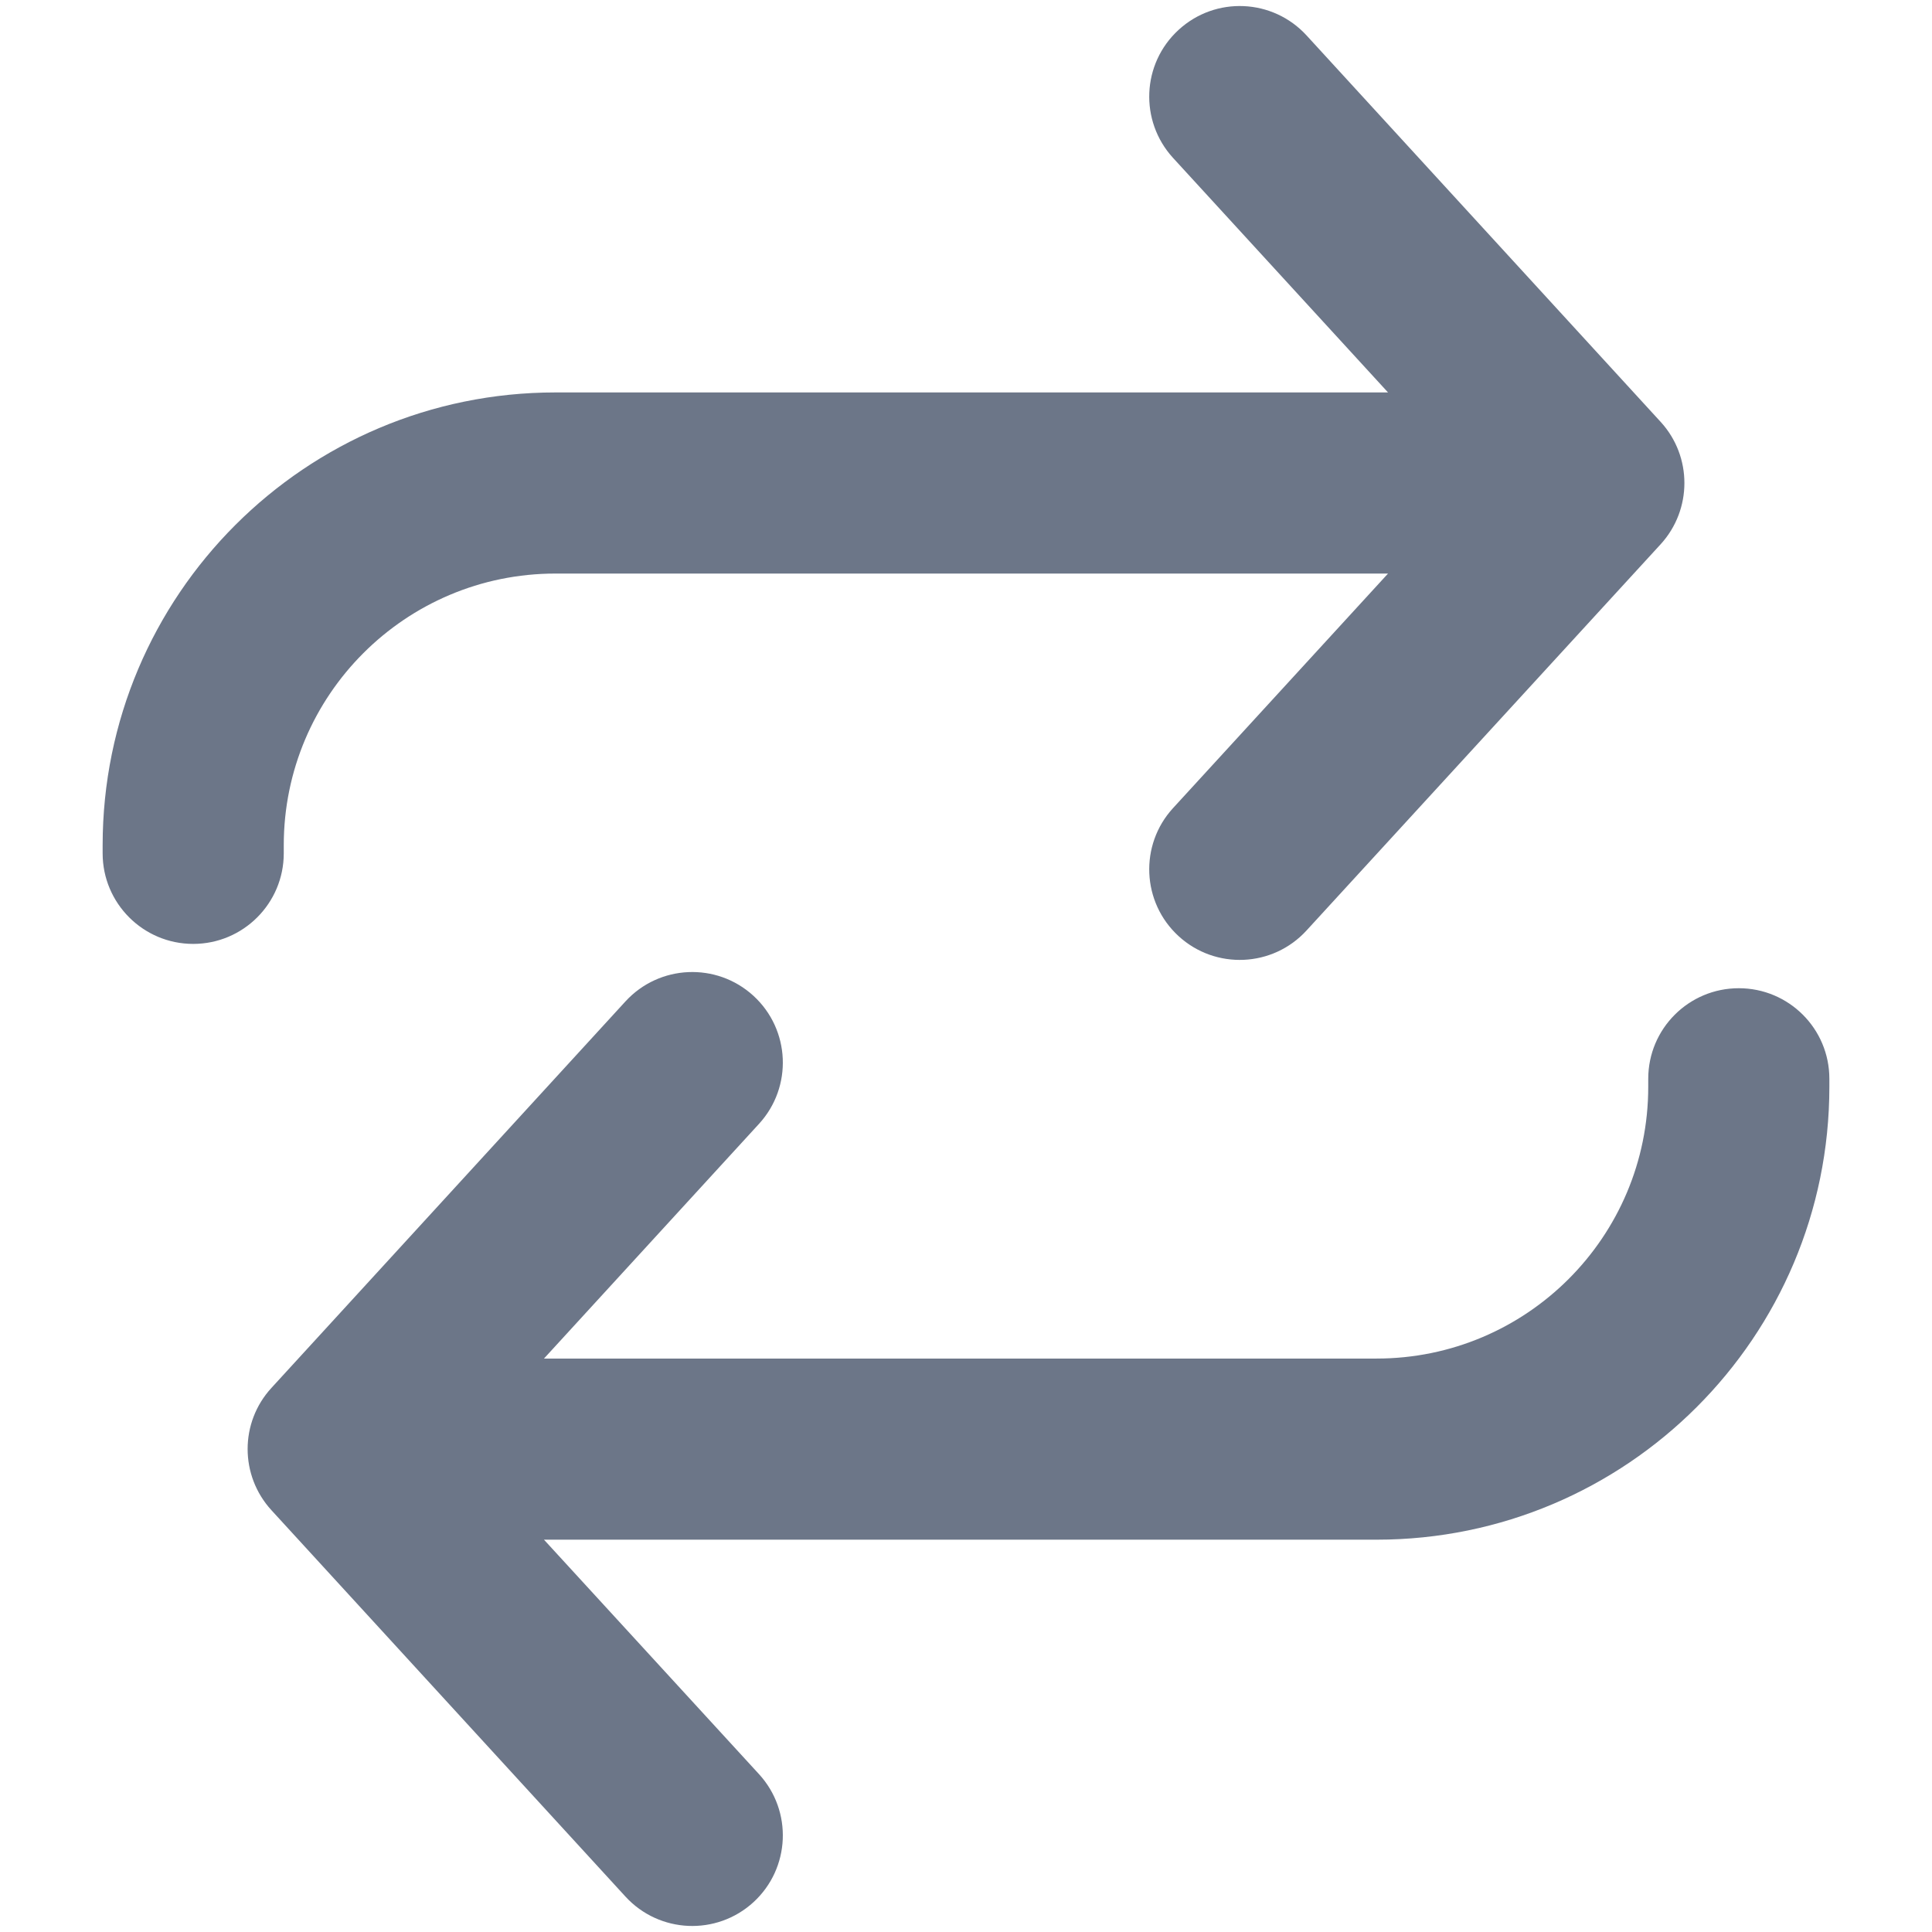
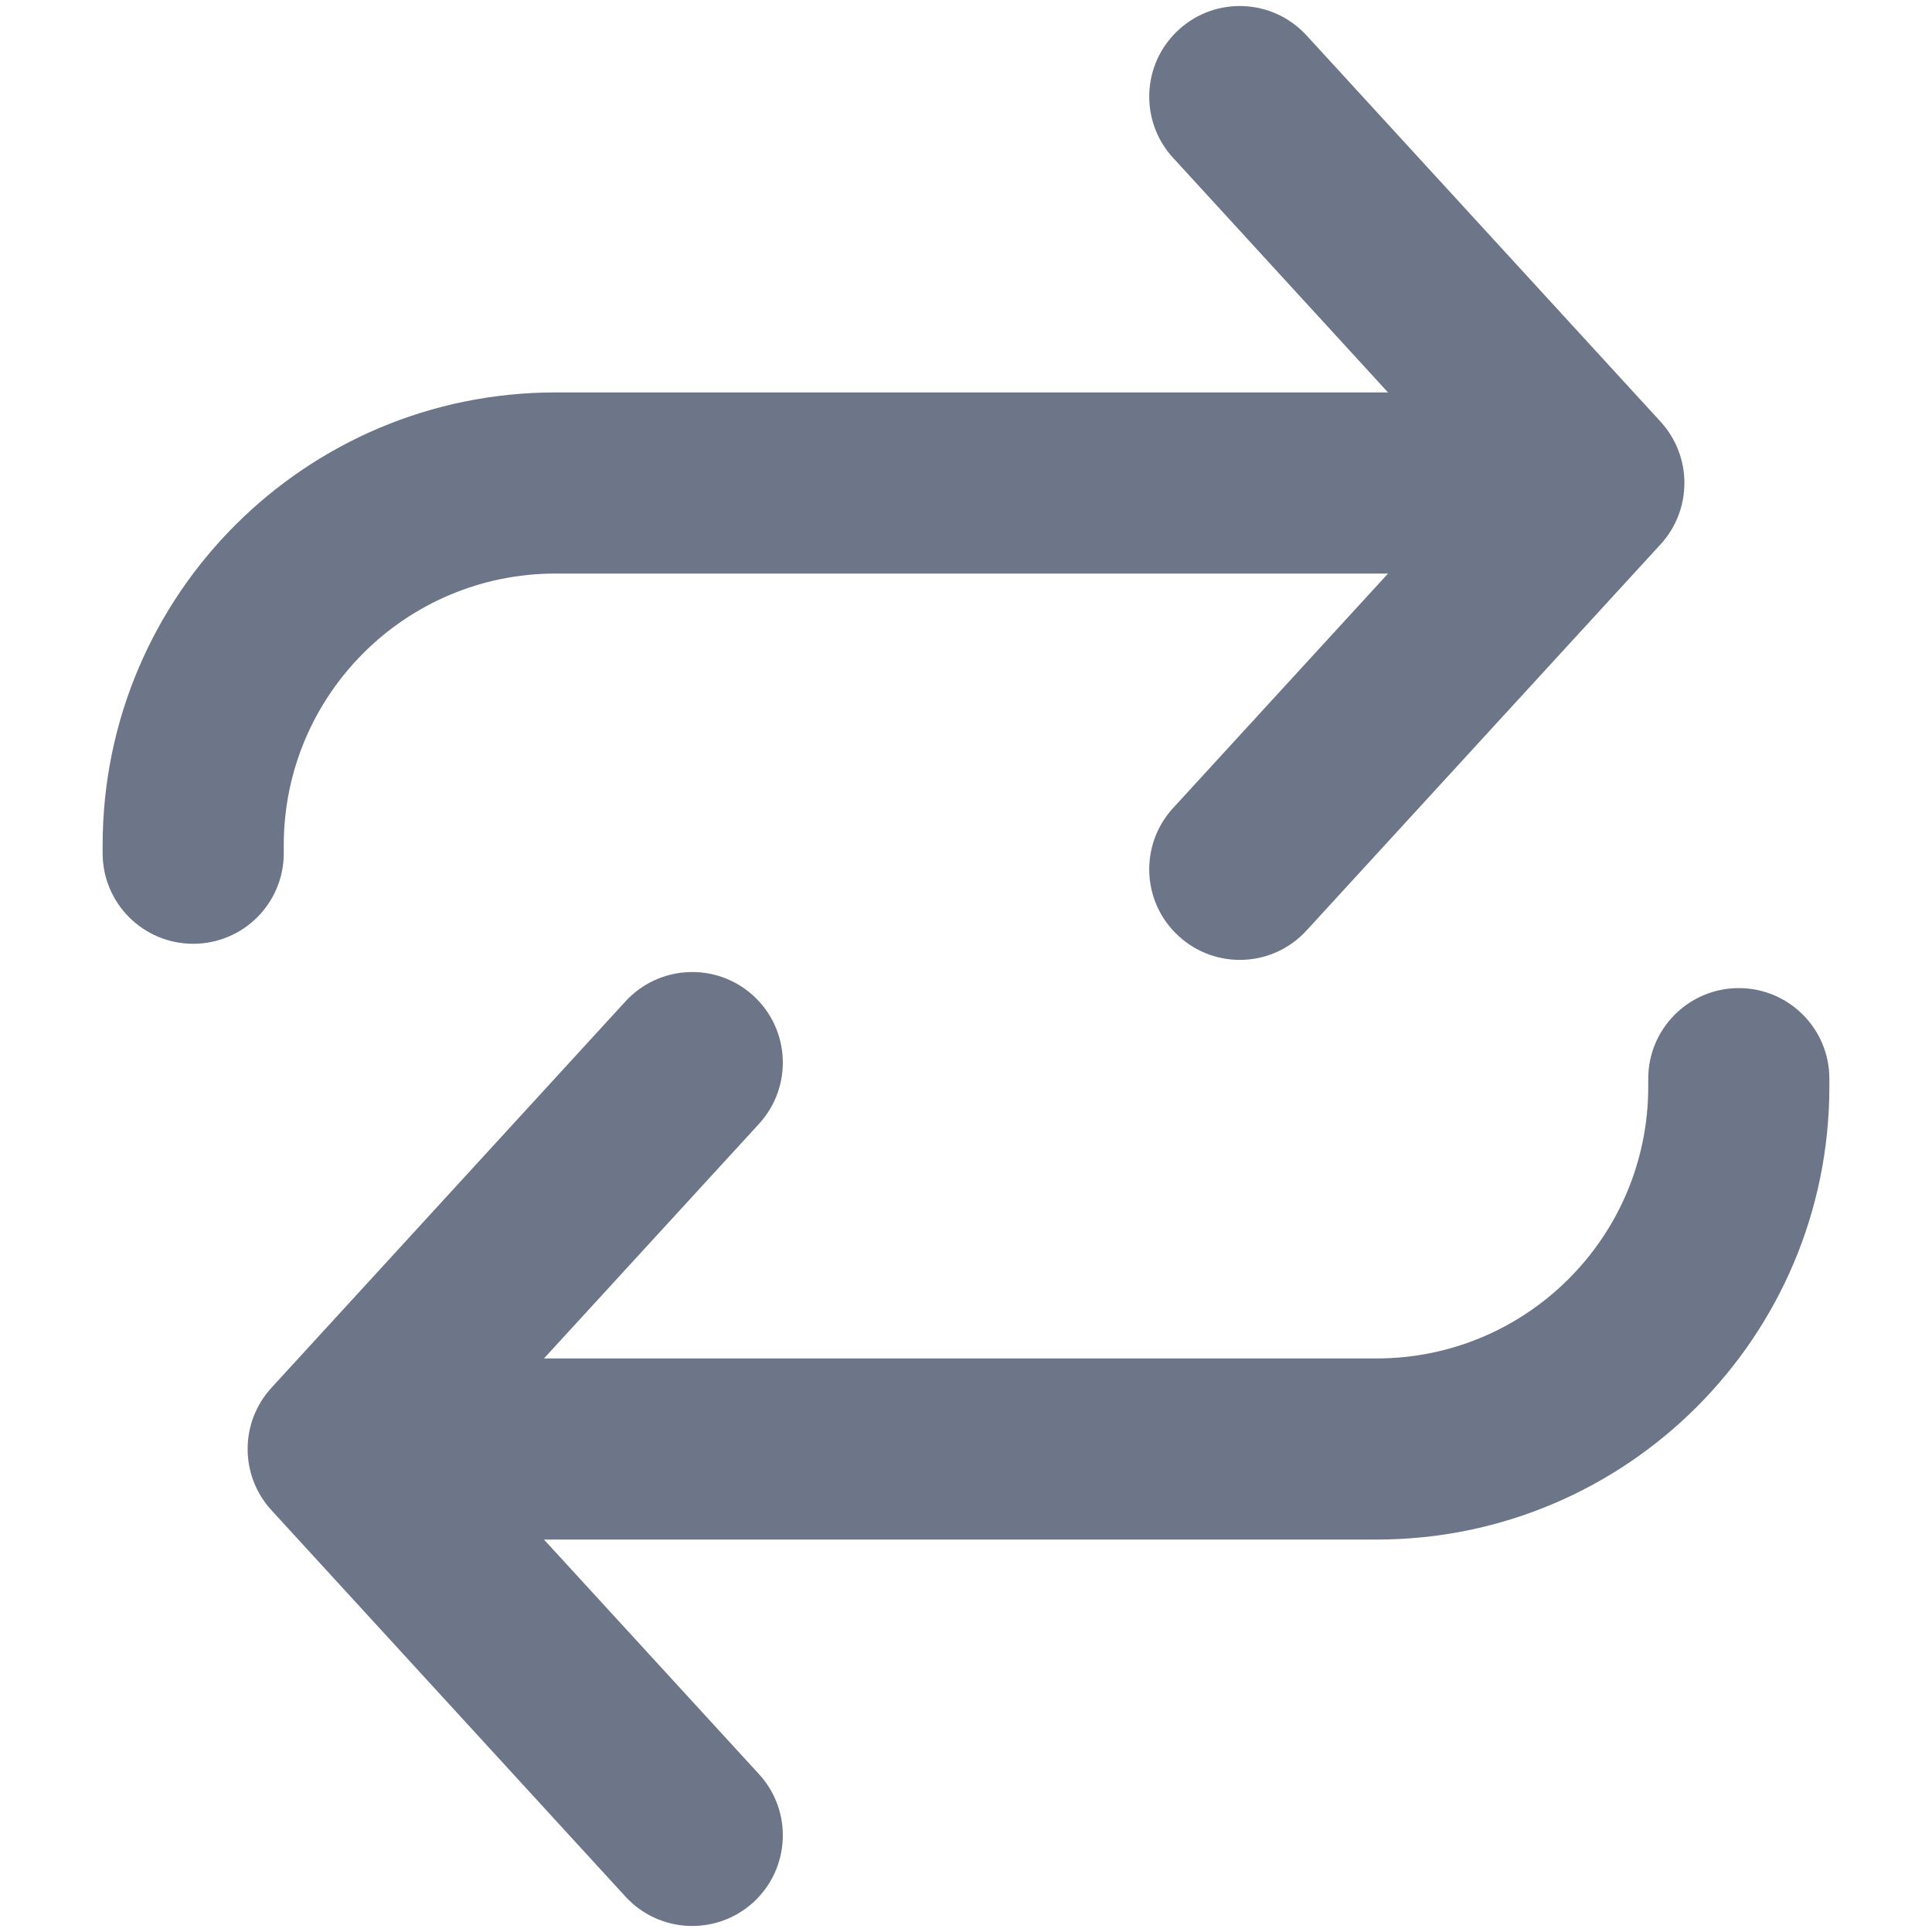
- <svg xmlns="http://www.w3.org/2000/svg" preserveAspectRatio="none" overflow="visible" style="display: block;" width="16" height="16" viewBox="0 0 16 16" fill="none">
-   <g id="Icon__small--arrowsLoop">
-     <g id="icon">
-       <path d="M9.714 6.693C9.435 6.998 9.455 7.473 9.761 7.753C10.066 8.032 10.54 8.012 10.82 7.706L13.753 4.507C14.015 4.22 14.015 3.78 13.753 3.494L10.82 0.293C10.54 -0.012 10.066 -0.033 9.761 0.247C9.455 0.527 9.435 1.001 9.714 1.307L11.495 3.25L4.6 3.25C2.529 3.25 0.85 4.929 0.85 7V7.067C0.85 7.481 1.186 7.817 1.6 7.817C2.014 7.817 2.35 7.481 2.35 7.067V7C2.35 5.757 3.358 4.75 4.6 4.75L11.495 4.75L9.714 6.693Z" fill="#6C7688" />
-       <path d="M6.286 9.307C6.566 9.001 6.545 8.527 6.24 8.247C5.934 7.967 5.46 7.988 5.18 8.293L2.248 11.494C1.985 11.78 1.985 12.22 2.248 12.507L5.18 15.707C5.46 16.012 5.934 16.033 6.24 15.753C6.545 15.473 6.566 14.999 6.286 14.693L4.505 12.751H11.4C13.471 12.751 15.15 11.072 15.15 9.001V8.934C15.15 8.519 14.814 8.184 14.4 8.184C13.986 8.184 13.65 8.519 13.65 8.934V9.001C13.65 10.243 12.643 11.251 11.4 11.251H4.505L6.286 9.307Z" fill="#6C7688" />
-     </g>
-   </g>
+ <svg xmlns="http://www.w3.org/2000/svg" width="16" height="16" viewBox="0 0 16 16" fill="none">
+   <path d="M9.714 6.693C9.435 6.998 9.455 7.473 9.761 7.752C10.066 8.032 10.54 8.012 10.82 7.706L13.753 4.507C14.015 4.22 14.015 3.78 13.753 3.493L10.82 0.293C10.54 -0.012 10.066 -0.033 9.761 0.247C9.455 0.527 9.435 1.001 9.714 1.306L11.495 3.25L4.6 3.25C2.529 3.25 0.85 4.929 0.85 7V7.066C0.85 7.481 1.186 7.816 1.6 7.816C2.014 7.816 2.35 7.481 2.35 7.066V7C2.35 5.757 3.358 4.75 4.6 4.75L11.495 4.75L9.714 6.693Z" fill="#6C7688" />
+   <path d="M6.286 9.307C6.566 9.001 6.545 8.527 6.24 8.247C5.934 7.967 5.46 7.988 5.18 8.293L2.248 11.493C1.985 11.78 1.985 12.22 2.248 12.507L5.18 15.707C5.46 16.012 5.934 16.033 6.24 15.753C6.545 15.473 6.566 14.998 6.286 14.693L4.505 12.75H11.4C13.471 12.75 15.15 11.071 15.15 9V8.933C15.15 8.519 14.814 8.183 14.4 8.183C13.986 8.183 13.65 8.519 13.65 8.933V9C13.65 10.243 12.643 11.25 11.4 11.25H4.505L6.286 9.307Z" fill="#6C7688" />
</svg>
